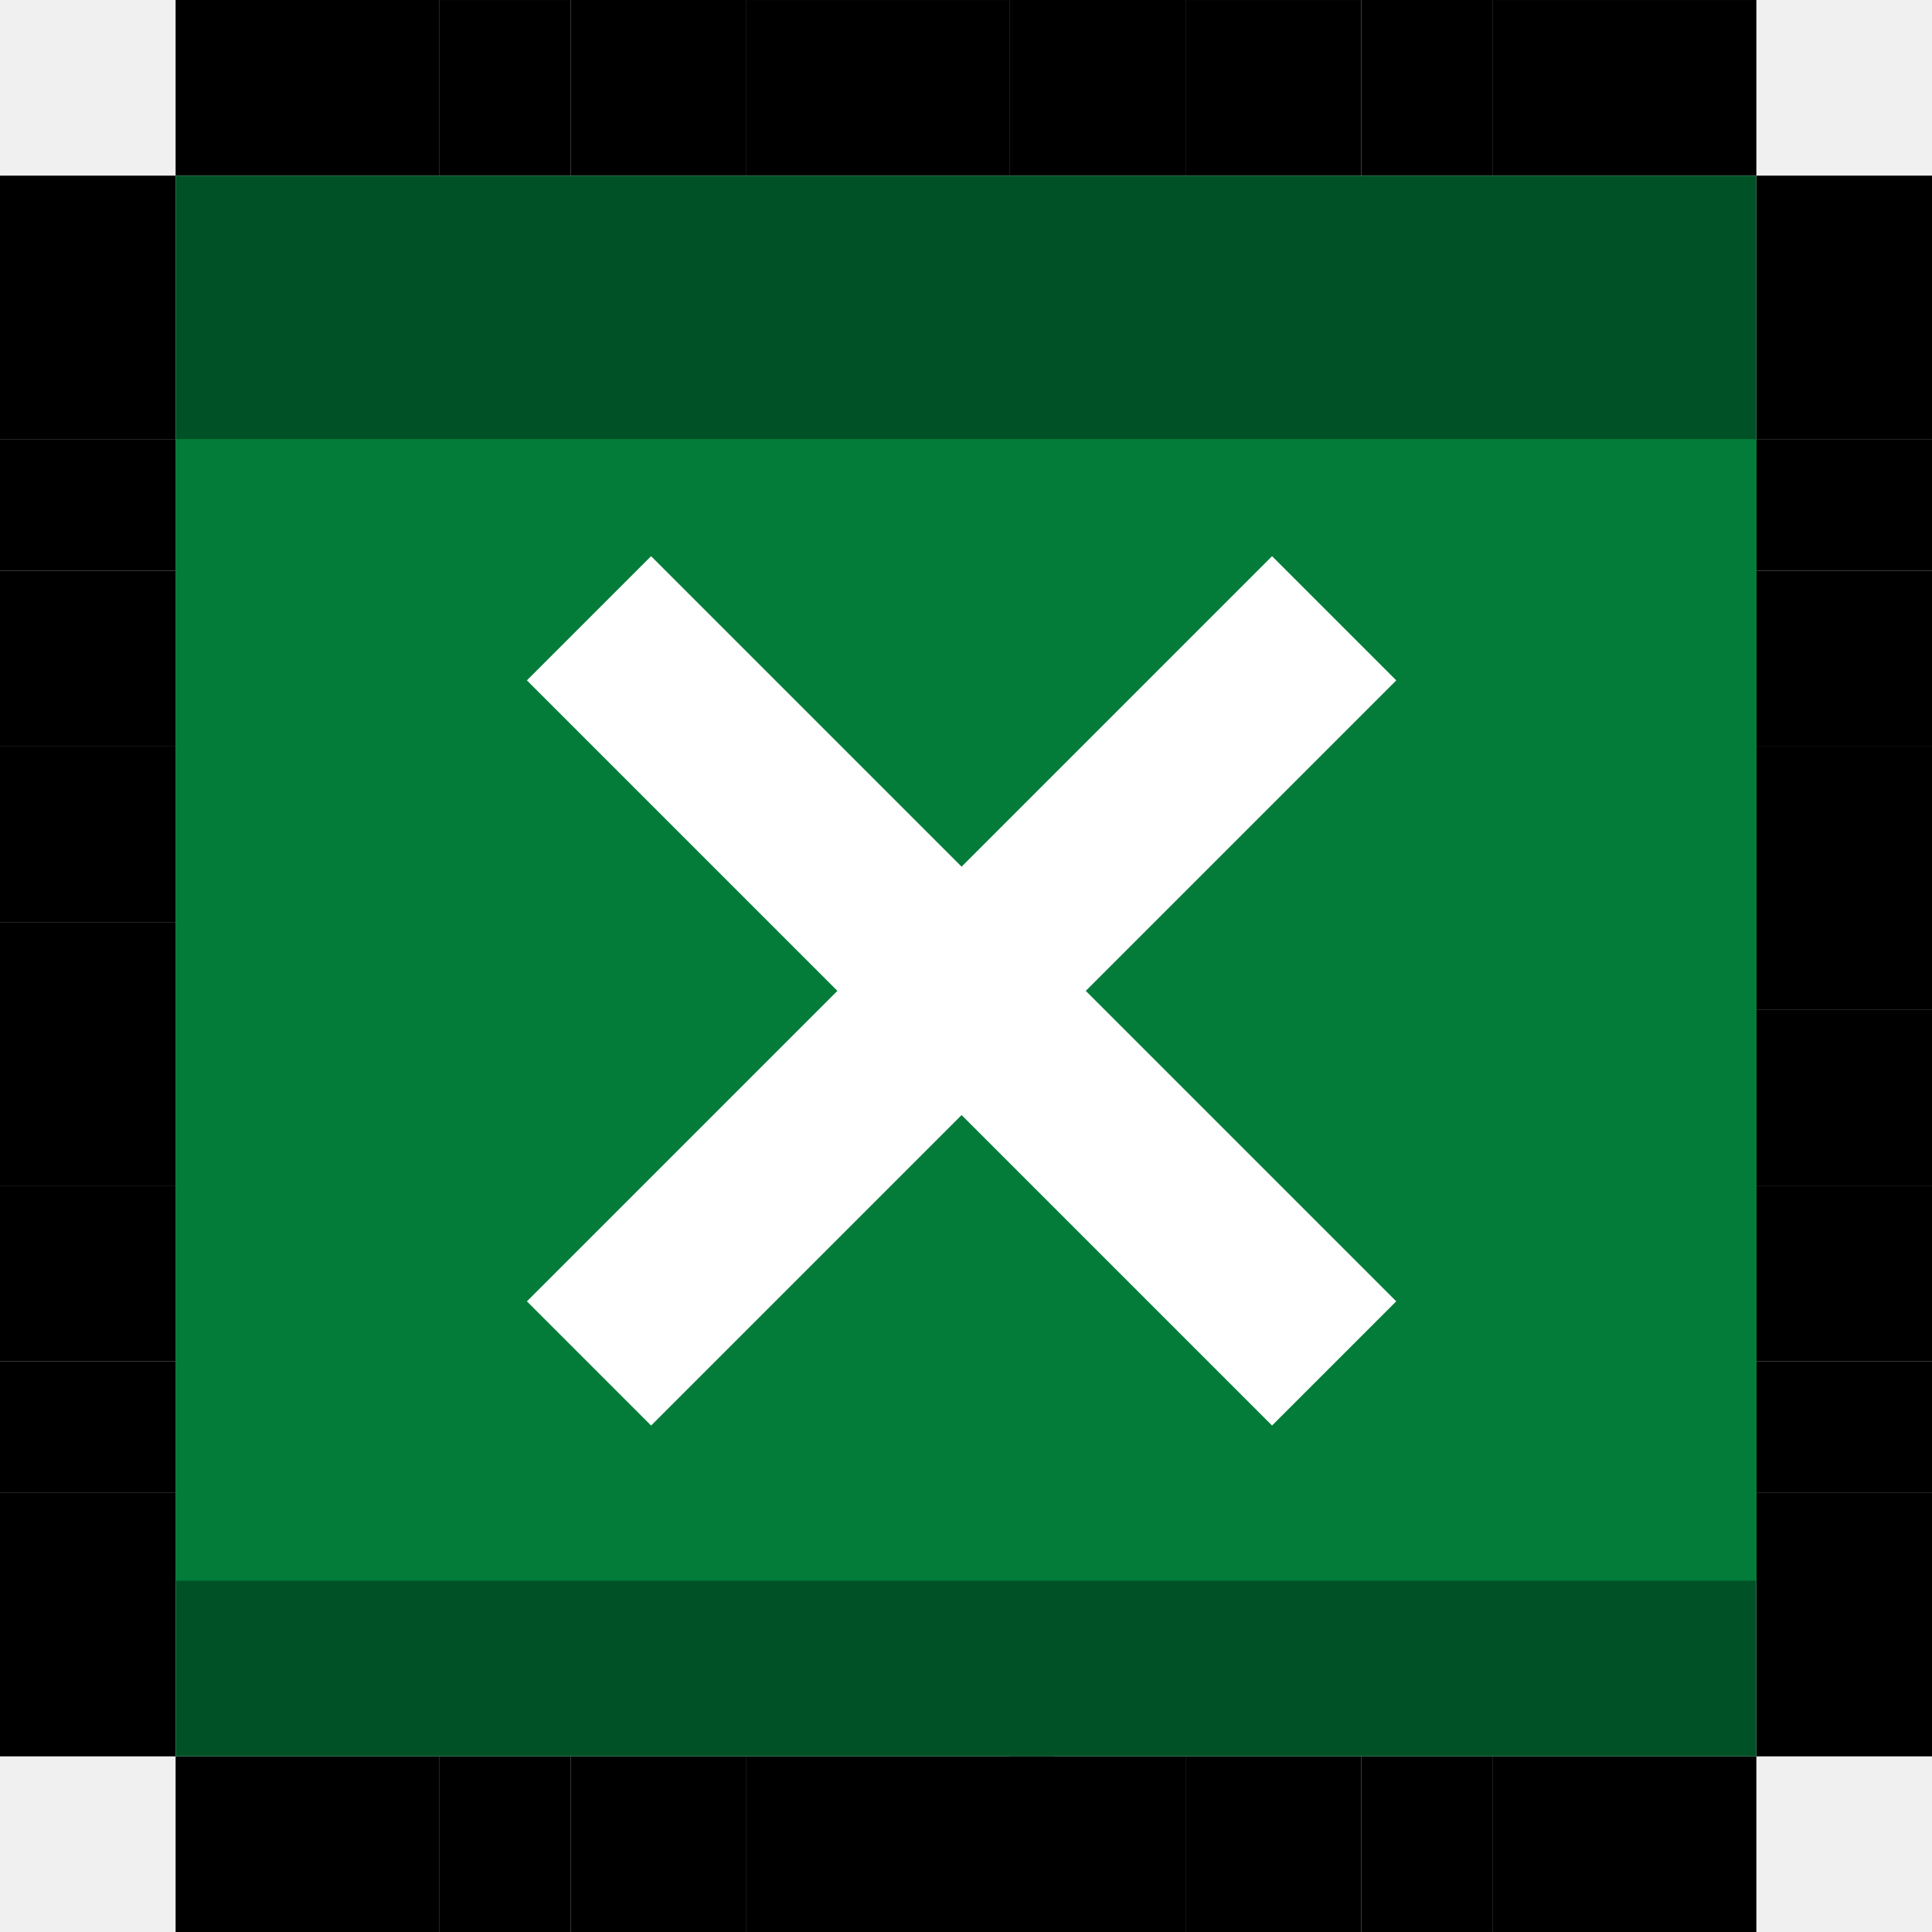
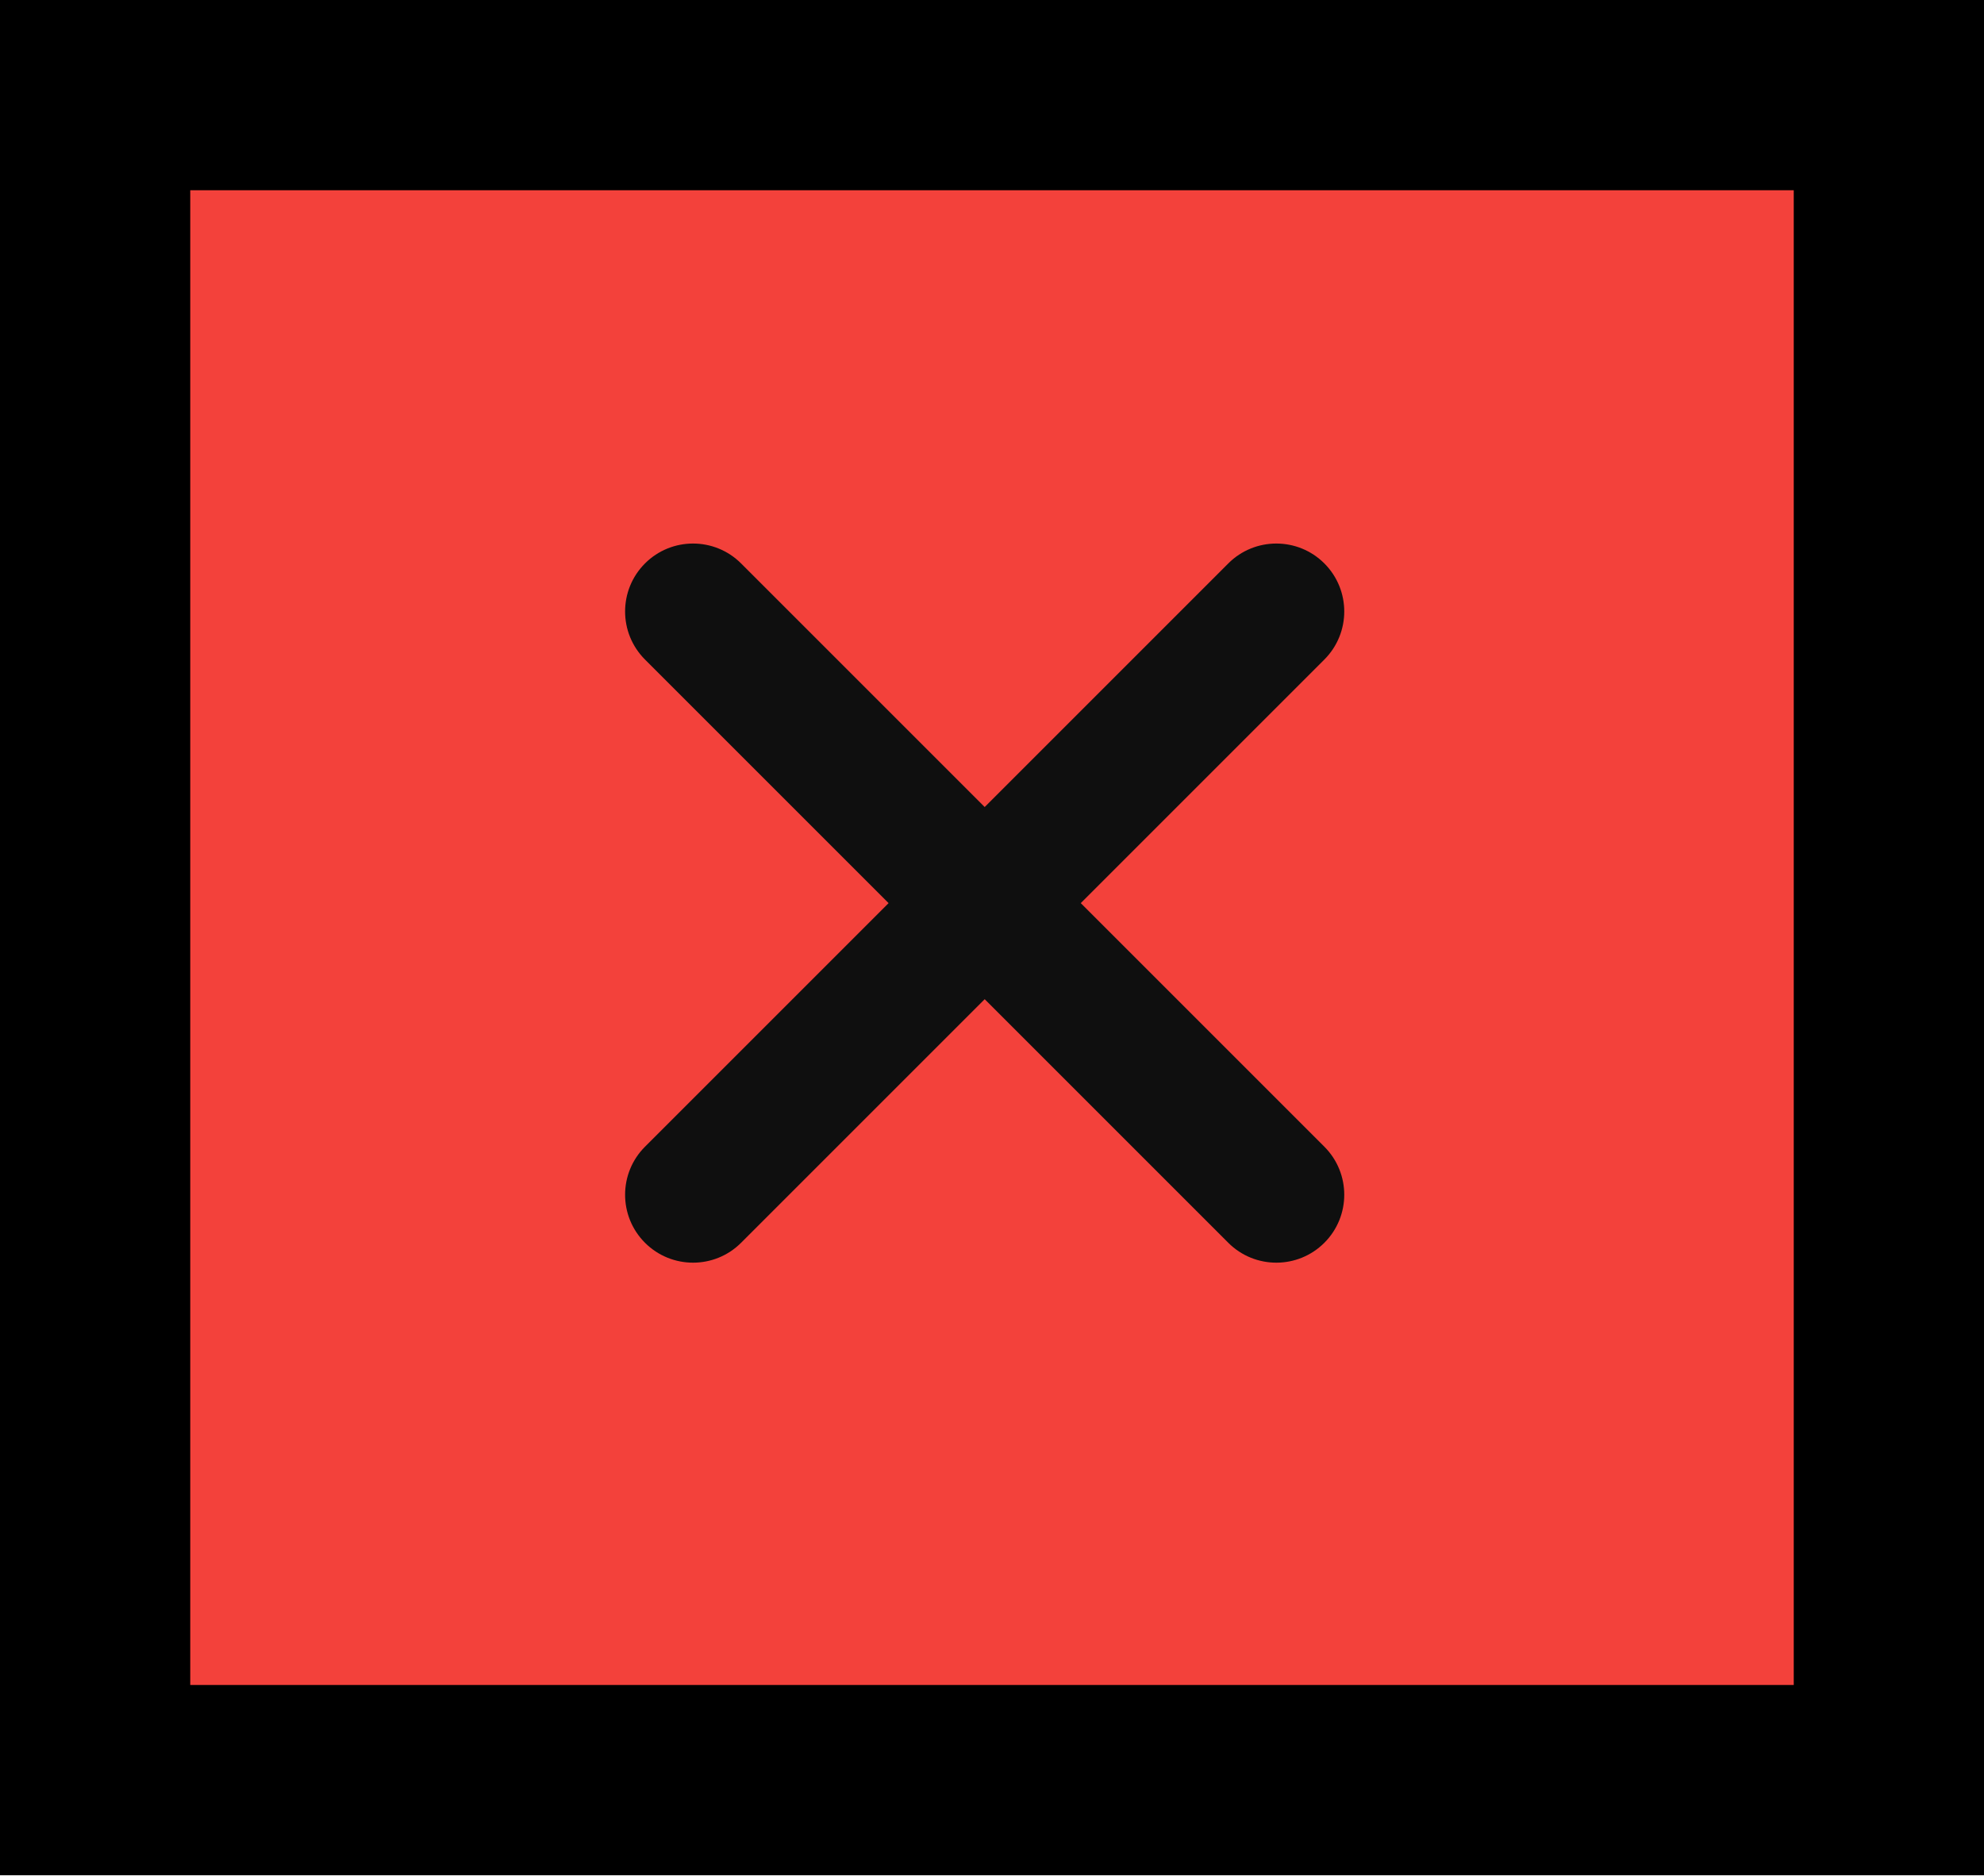
- <svg xmlns="http://www.w3.org/2000/svg" width="66" height="66" viewBox="0 0 66 66" fill="none">
-   <rect y="51" width="6" height="9" fill="black" />
-   <rect x="14.999" width="6" height="9" transform="rotate(90 14.999 0)" fill="black" />
-   <rect x="14.999" y="60" width="6" height="9" transform="rotate(90 14.999 59.9998)" fill="black" />
-   <rect y="25.5" width="6" height="6" fill="black" />
-   <rect x="40.5" width="6" height="6" transform="rotate(90 40.5 0)" fill="black" />
-   <rect x="40.5" y="60" width="6" height="6" transform="rotate(90 40.5 59.9998)" fill="black" />
-   <rect y="40.5" width="6" height="6" fill="black" />
-   <rect x="25.5" width="6" height="6" transform="rotate(90 25.5 0)" fill="black" />
-   <rect x="25.5" y="60" width="6" height="6" transform="rotate(90 25.5 59.9998)" fill="black" />
-   <rect y="15" width="6" height="4.5" fill="black" />
-   <rect x="51.001" width="6" height="4.5" transform="rotate(90 51.001 0)" fill="black" />
-   <rect x="51.001" y="60" width="6" height="4.5" transform="rotate(90 51.001 59.9998)" fill="black" />
-   <rect x="6" y="46.5" width="4.5" height="6" transform="rotate(90 6 46.4999)" fill="black" />
-   <rect x="19.5" y="6" width="4.5" height="6" transform="rotate(180 19.5 6.00024)" fill="black" />
-   <rect x="19.5" y="66" width="4.5" height="6" transform="rotate(180 19.5 66)" fill="black" />
-   <rect x="6" y="19.5" width="6" height="6" transform="rotate(90 6 19.5001)" fill="black" />
-   <rect x="46.5" y="6" width="6" height="6" transform="rotate(180 46.5 6.00024)" fill="black" />
-   <rect x="46.5" y="66" width="6" height="6" transform="rotate(180 46.5 66)" fill="black" />
-   <rect x="6" y="31.5" width="9" height="6" transform="rotate(90 6 31.5)" fill="black" />
-   <rect x="34.501" y="6" width="9" height="6" transform="rotate(180 34.501 6.00024)" fill="black" />
-   <rect x="36" y="66" width="10.5" height="6" transform="rotate(180 36 66)" fill="black" />
-   <rect x="6" y="6" width="9" height="6" transform="rotate(90 6 6.00024)" fill="black" />
-   <rect x="60" y="6" width="9" height="6" transform="rotate(180 60 6.00024)" fill="black" />
-   <rect x="60" y="66" width="9" height="6" transform="rotate(180 60 66)" fill="black" />
-   <rect x="66" y="15" width="6" height="9" transform="rotate(180 66 15)" fill="black" />
-   <rect x="66" y="40.5" width="6" height="6" transform="rotate(180 66 40.4996)" fill="black" />
-   <rect x="66" y="25.5" width="6" height="6" transform="rotate(180 66 25.5004)" fill="black" />
-   <rect x="66" y="51" width="6" height="4.5" transform="rotate(180 66 51)" fill="black" />
-   <rect x="60" y="19.5" width="4.5" height="6" transform="rotate(-90 60 19.5001)" fill="black" />
-   <rect x="60" y="46.5" width="6" height="6" transform="rotate(-90 60 46.4999)" fill="black" />
-   <rect x="60" y="34.5" width="9" height="6" transform="rotate(-90 60 34.5)" fill="black" />
-   <rect x="60" y="60" width="9" height="6" transform="rotate(-90 60 59.9998)" fill="black" />
-   <rect x="6" y="6" width="54" height="54" fill="#005125" />
-   <rect x="6" y="15" width="54" height="39" fill="#037C3A" />
-   <rect x="22.242" y="19" width="36" height="6" transform="rotate(45 22.2422 19)" fill="white" />
-   <rect x="18" y="44.456" width="36" height="6" transform="rotate(-45 18 44.4561)" fill="white" />
+ <svg xmlns="http://www.w3.org/2000/svg" width="73" height="69" viewBox="0 0 73 69" fill="none">
+   <rect x="3.5" y="3.5" width="66" height="62" fill="#F3413B" stroke="black" stroke-width="7" />
+   <g clip-path="url(#clip0_2274_4835)">
+     <path d="M23.732 20.732C22.756 21.709 22.756 23.291 23.732 24.268L32.695 33.231L23.732 42.194C22.756 43.17 22.756 44.753 23.732 45.729C24.709 46.705 26.291 46.705 27.268 45.729L36.231 36.766L45.194 45.729C46.17 46.705 47.753 46.705 48.729 45.729C49.705 44.753 49.705 43.17 48.729 42.194L39.766 33.231L48.729 24.268C49.705 23.291 49.705 21.709 48.729 20.732C47.753 19.756 46.17 19.756 45.194 20.732L36.231 29.695L27.268 20.732C26.291 19.756 24.709 19.756 23.732 20.732Z" fill="#0F0F0F" />
+   </g>
+   <defs>
+     <clipPath id="clip0_2274_4835">
+       <rect width="60" height="60" fill="white" transform="translate(6 6)" />
+     </clipPath>
+   </defs>
</svg>
